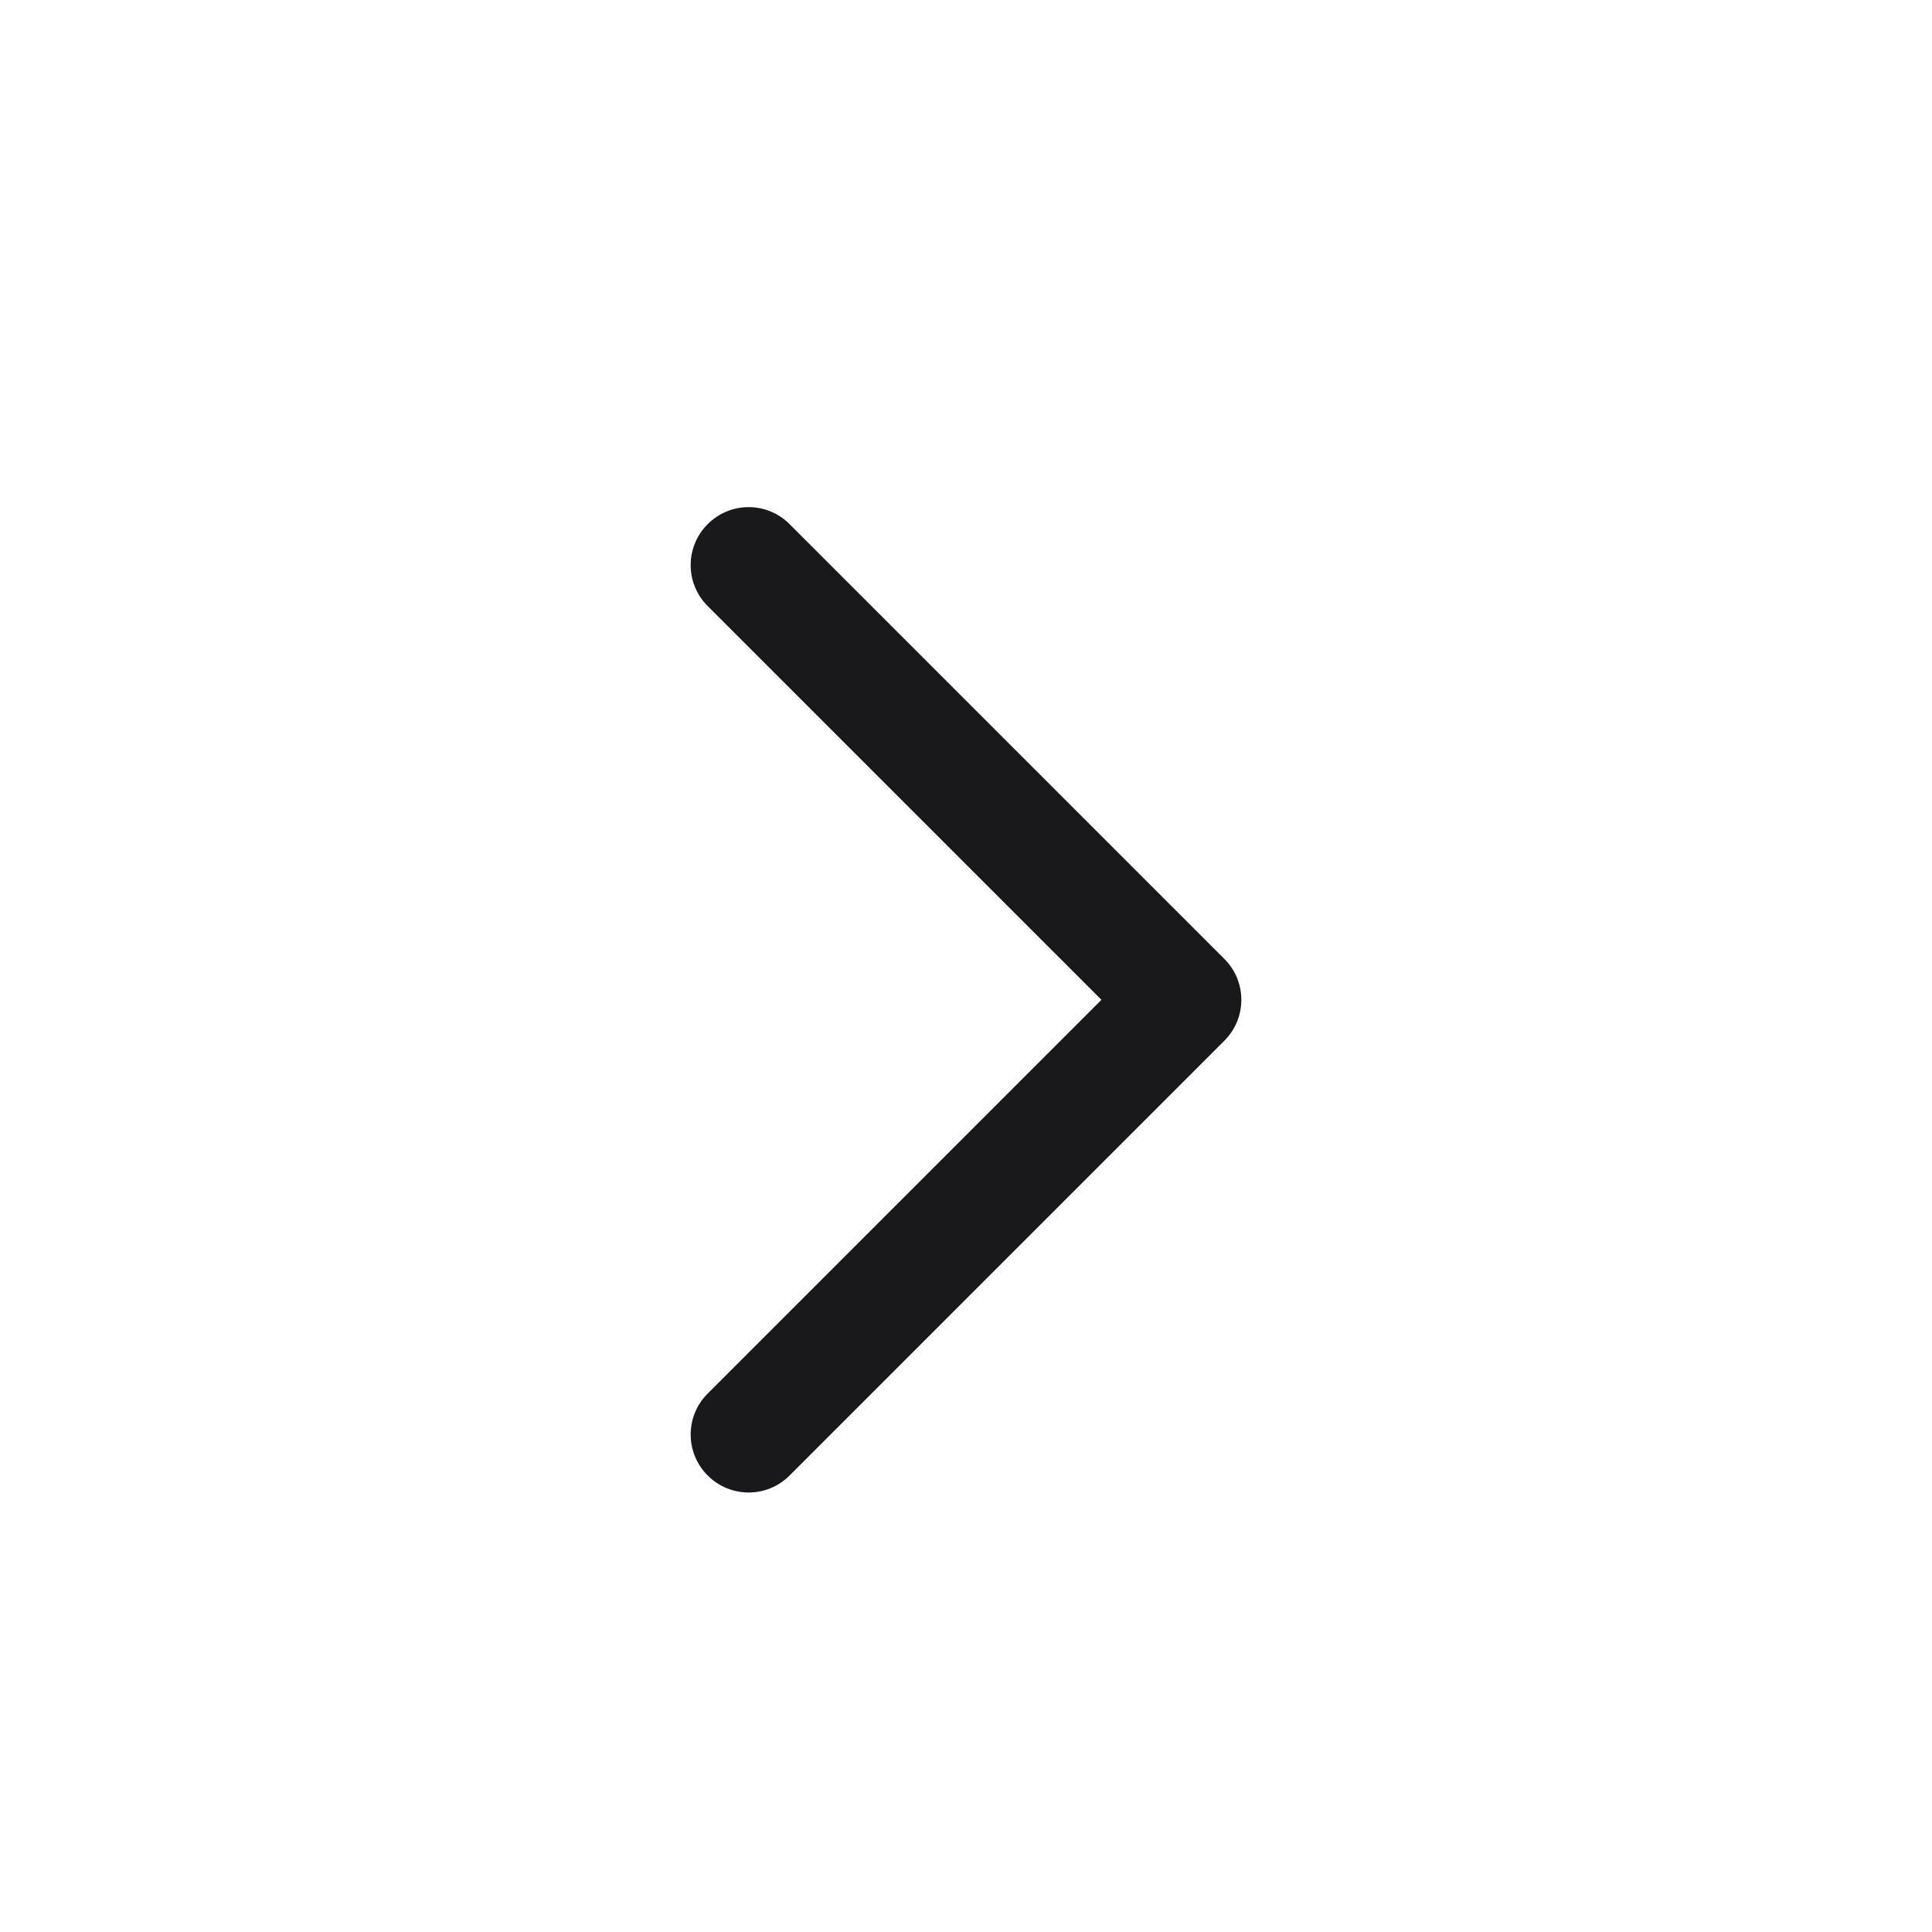
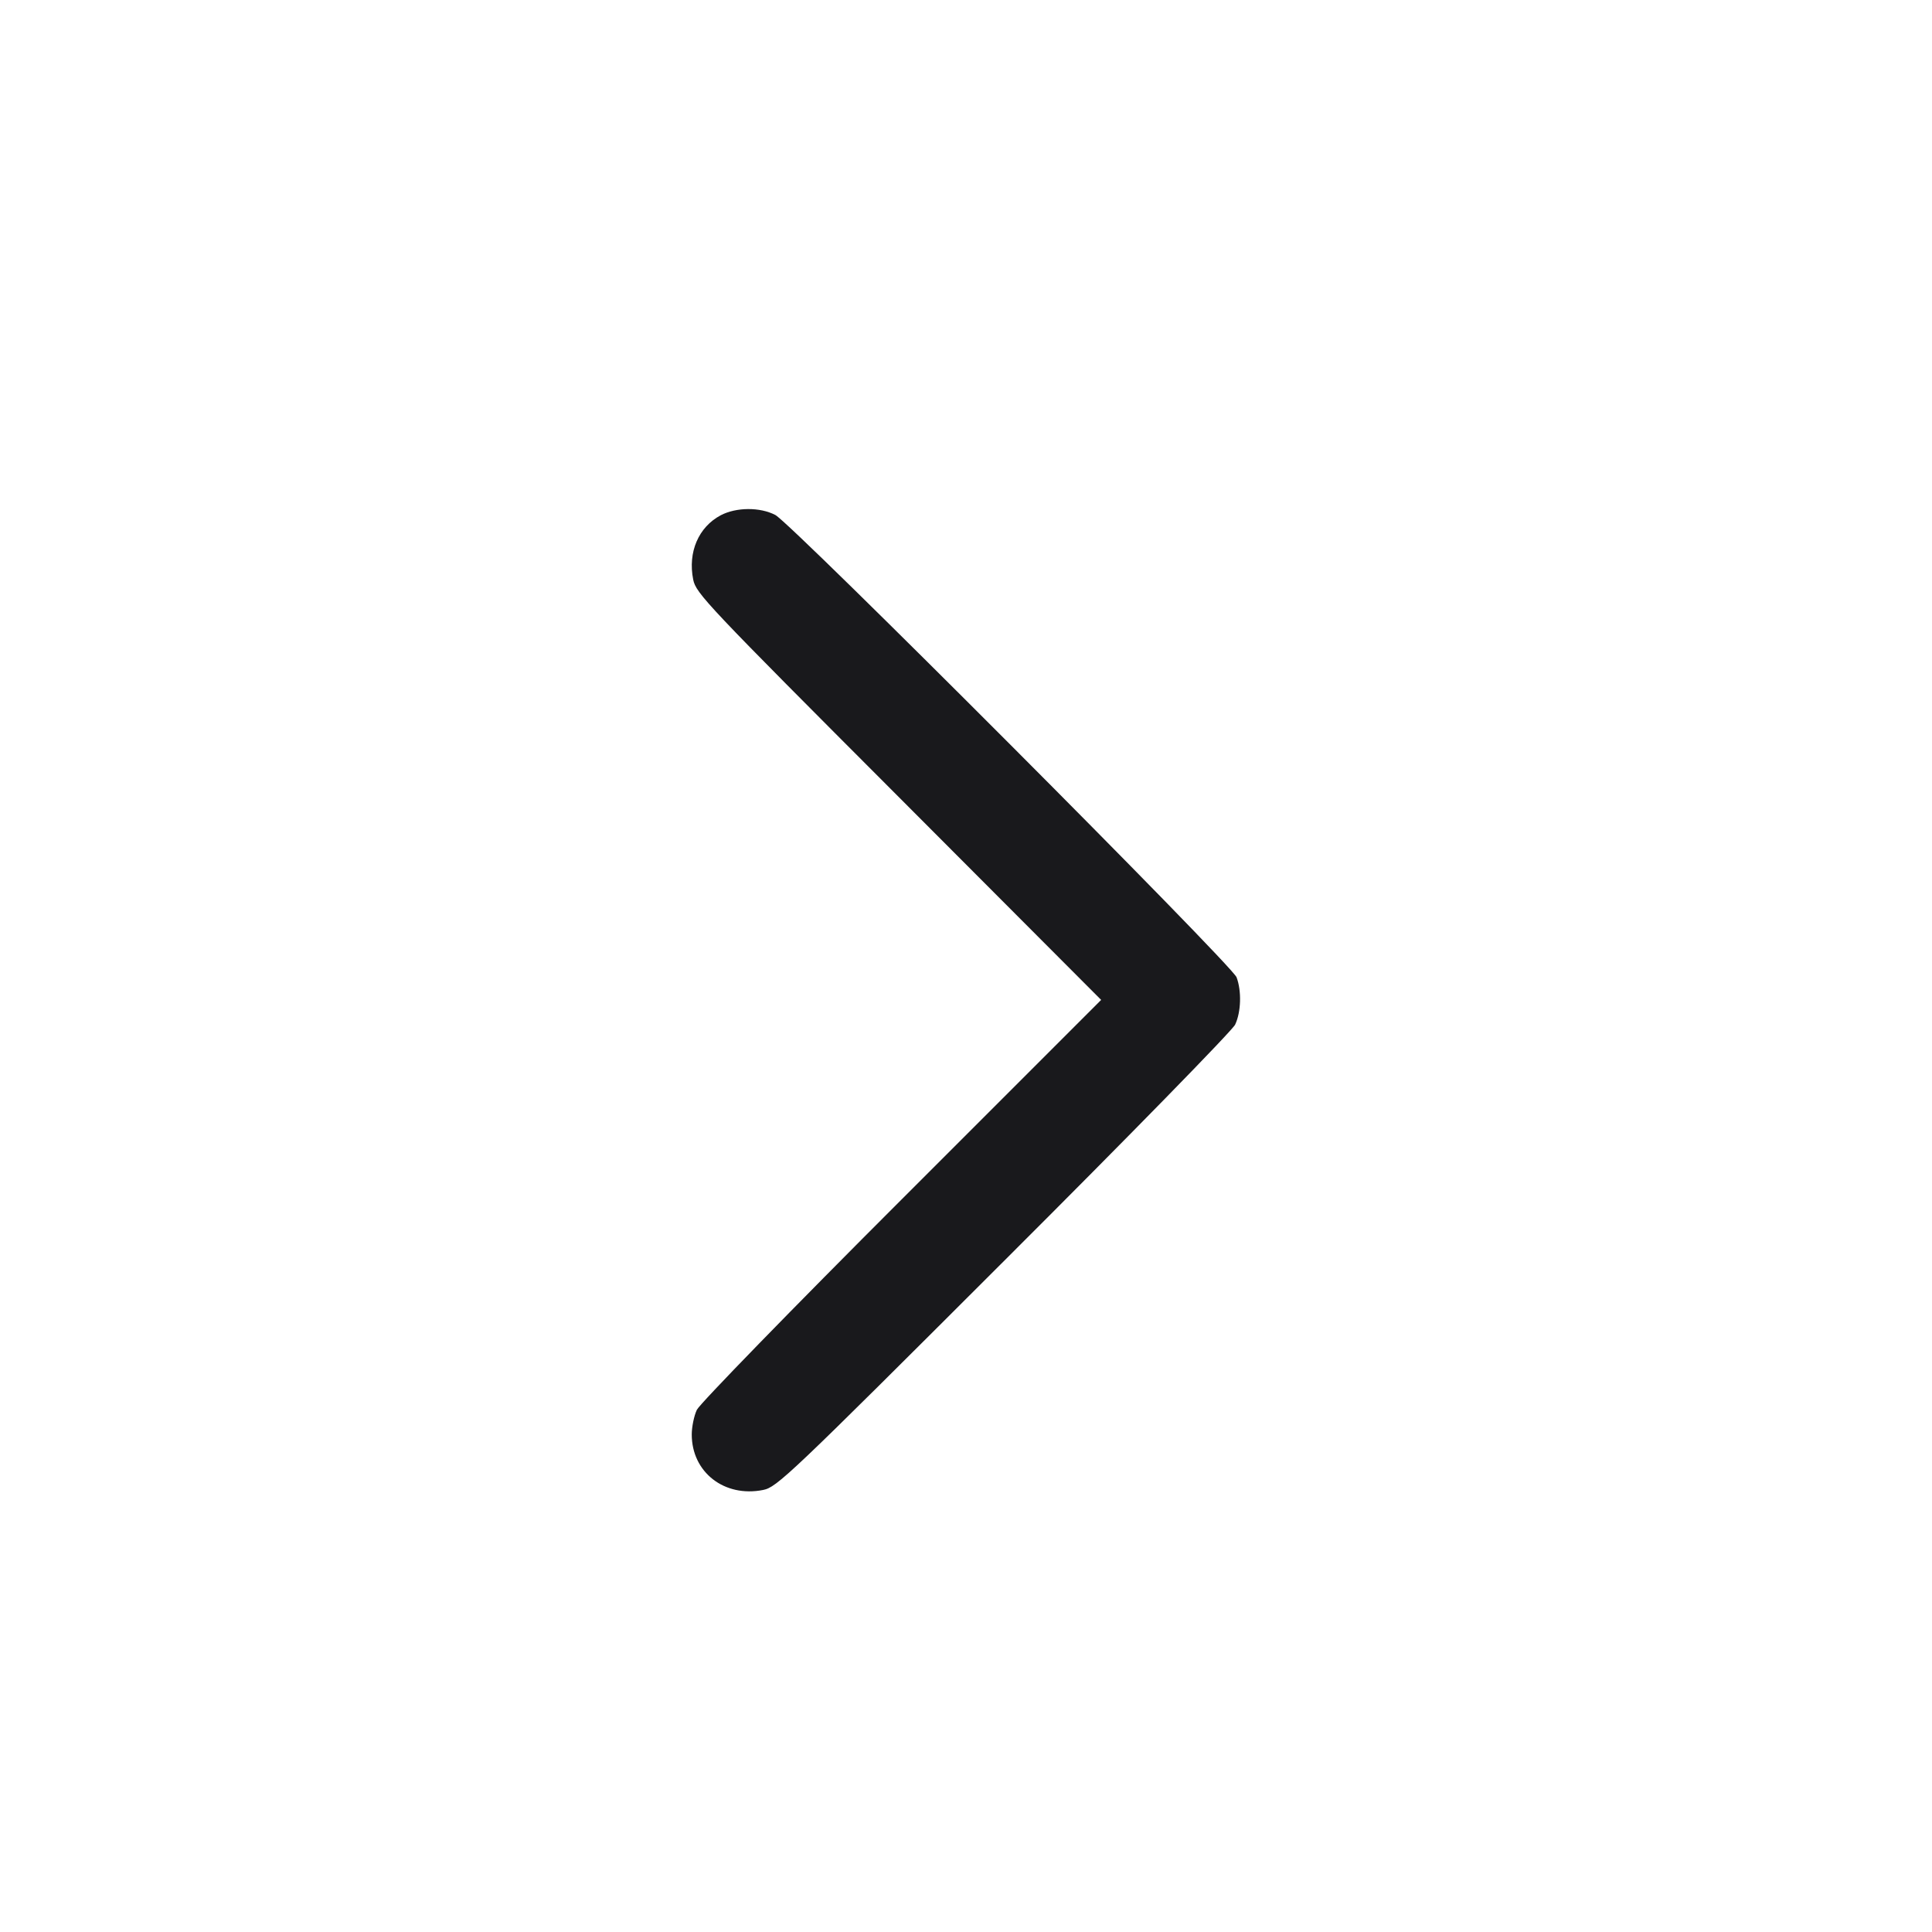
<svg xmlns="http://www.w3.org/2000/svg" width="20" height="20" viewBox="0 0 20 20" fill="none">
-   <path fill-rule="evenodd" clip-rule="evenodd" d="M12.674 10.774C12.909 10.54 12.909 10.16 12.674 9.926L8.174 5.426C7.94 5.191 7.56 5.191 7.326 5.426C7.091 5.66 7.091 6.04 7.326 6.274L11.402 10.35L7.326 14.426C7.091 14.66 7.091 15.04 7.326 15.274C7.56 15.509 7.94 15.509 8.174 15.274L12.674 10.774Z" fill="#19191C" />
+   <path d="M7.461 5.334 C 7.231 5.456,7.119 5.716,7.176 6.000 C 7.204 6.142,7.316 6.260,9.303 8.250 L 11.399 10.351 9.333 12.417 C 8.196 13.553,7.243 14.533,7.214 14.594 C 7.185 14.655,7.161 14.770,7.161 14.850 C 7.161 15.241,7.499 15.504,7.900 15.424 C 8.042 15.396,8.169 15.276,10.391 13.056 C 11.681 11.769,12.757 10.668,12.786 10.607 C 12.848 10.476,12.854 10.259,12.801 10.117 C 12.752 9.987,8.194 5.418,8.026 5.331 C 7.867 5.248,7.621 5.250,7.461 5.334 " fill="#19191C" stroke="none" fill-rule="evenodd" />
</svg>
